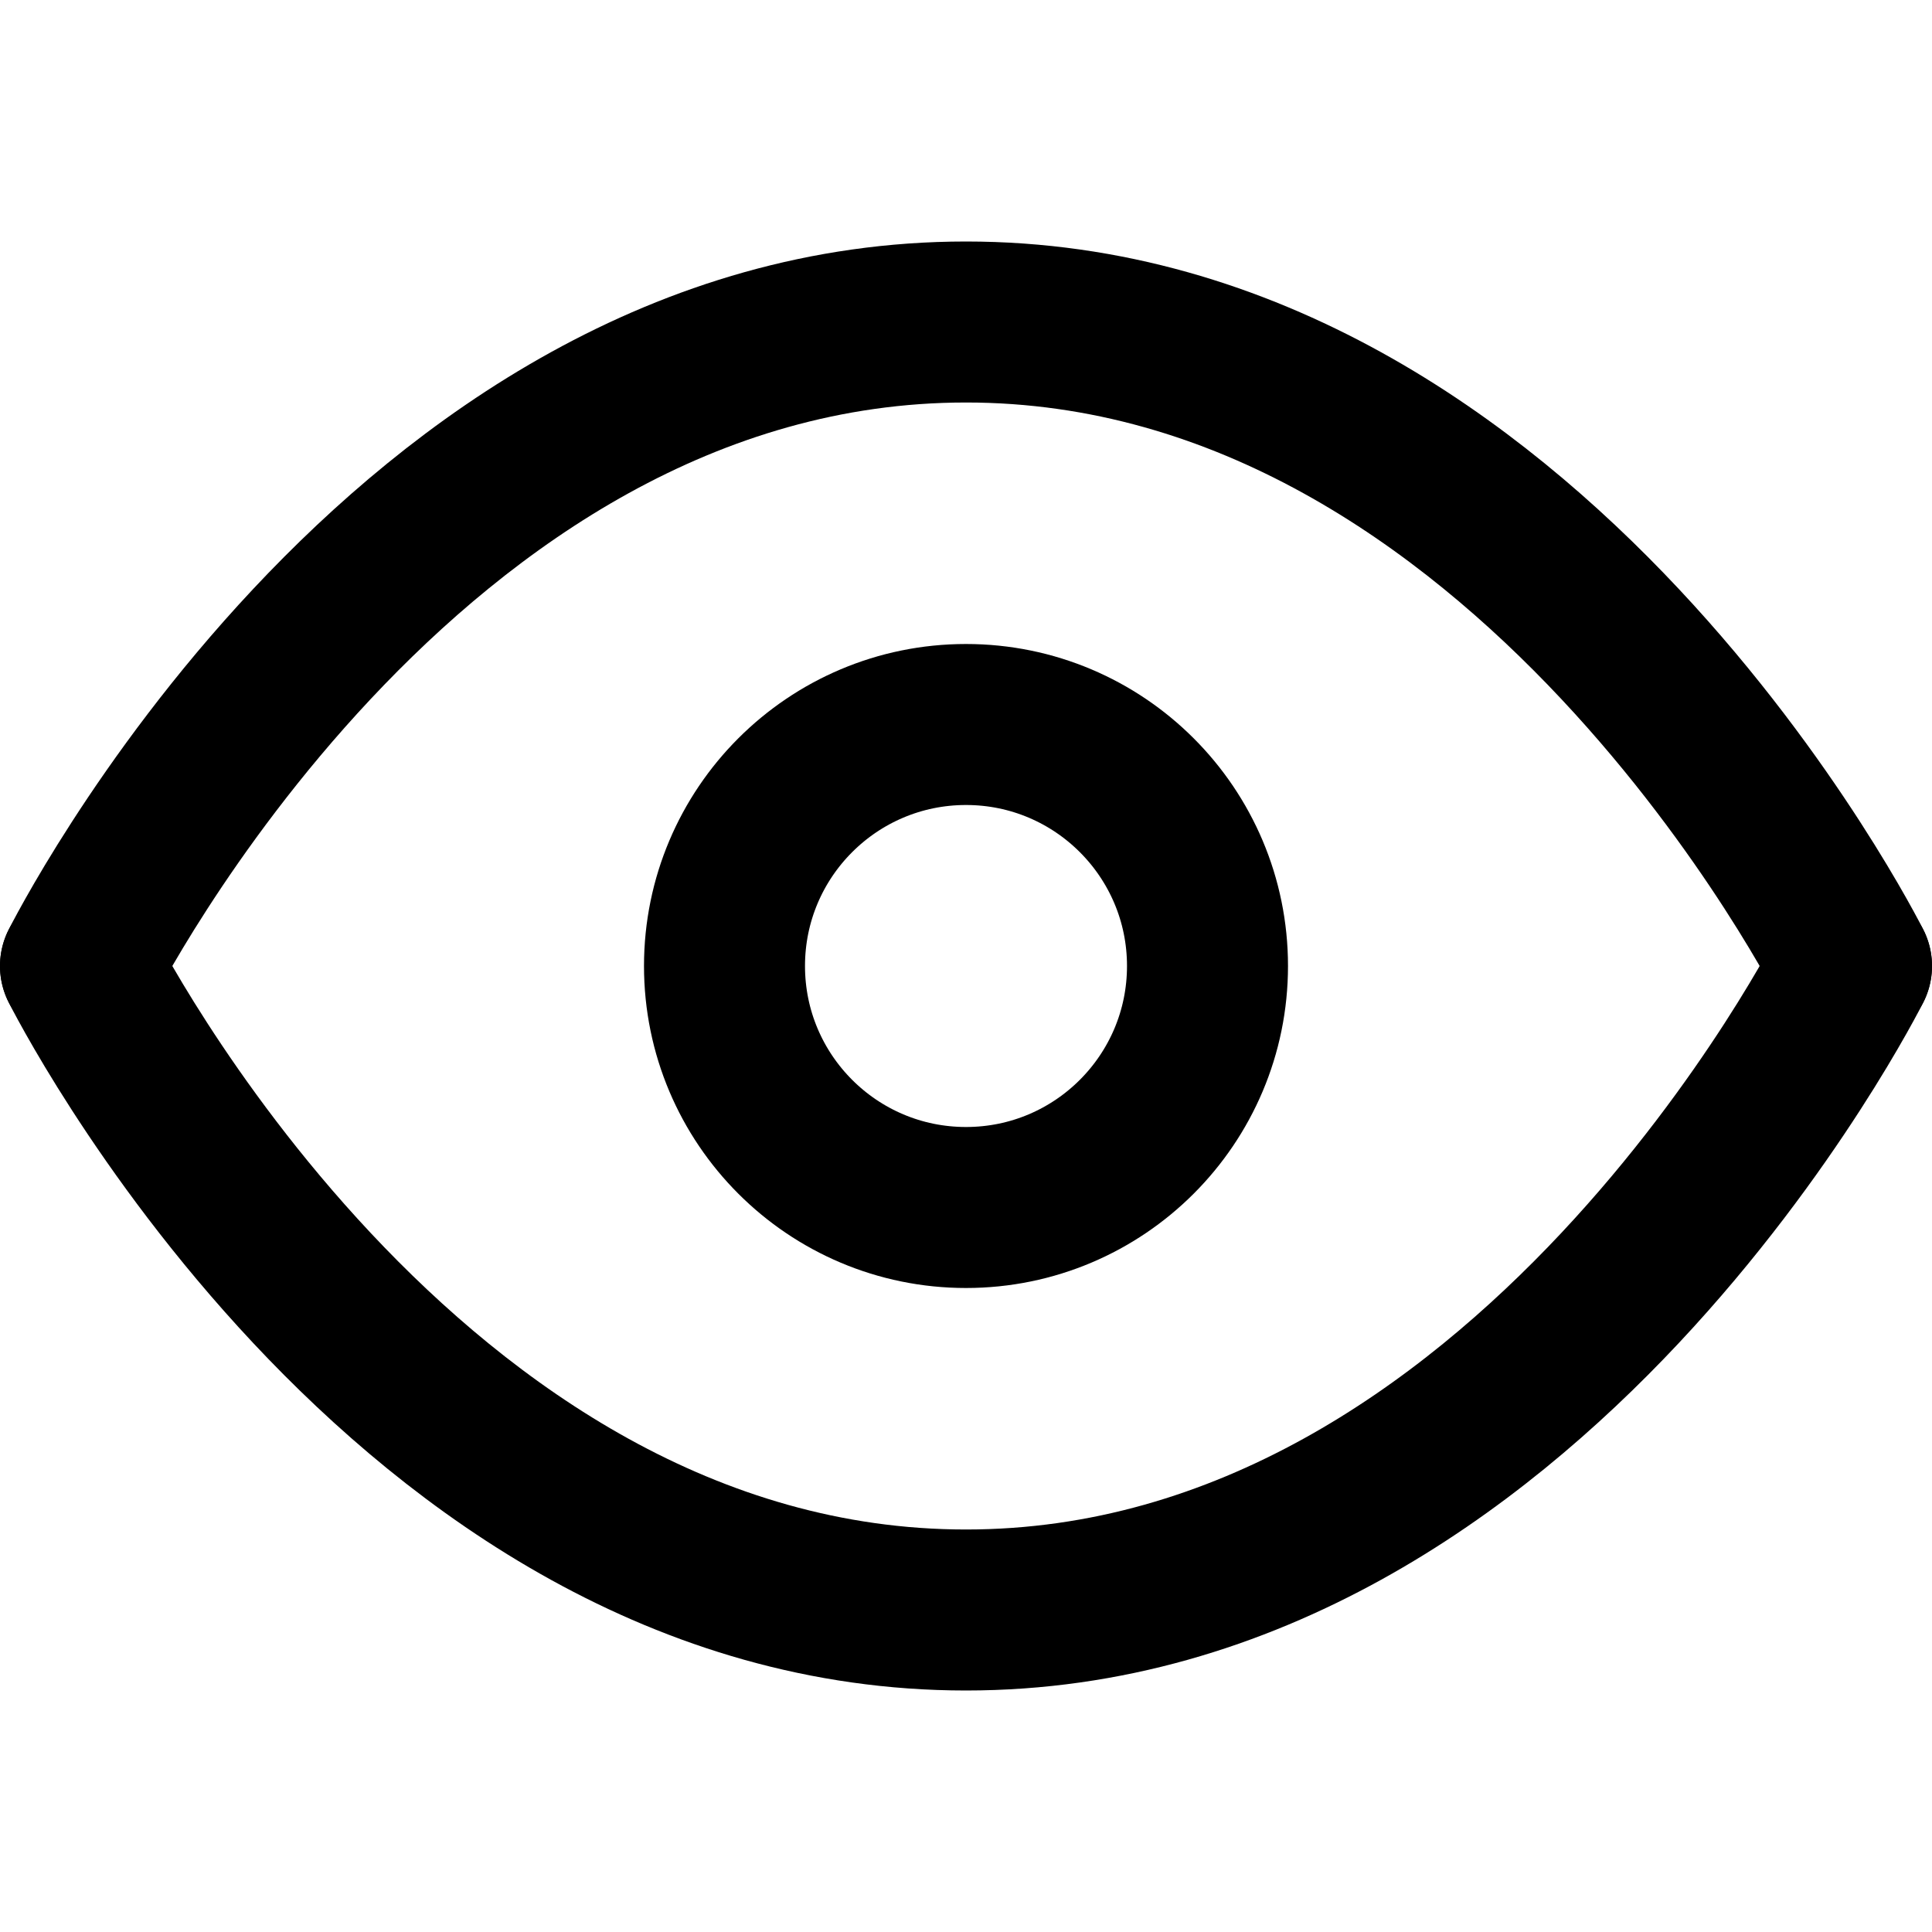
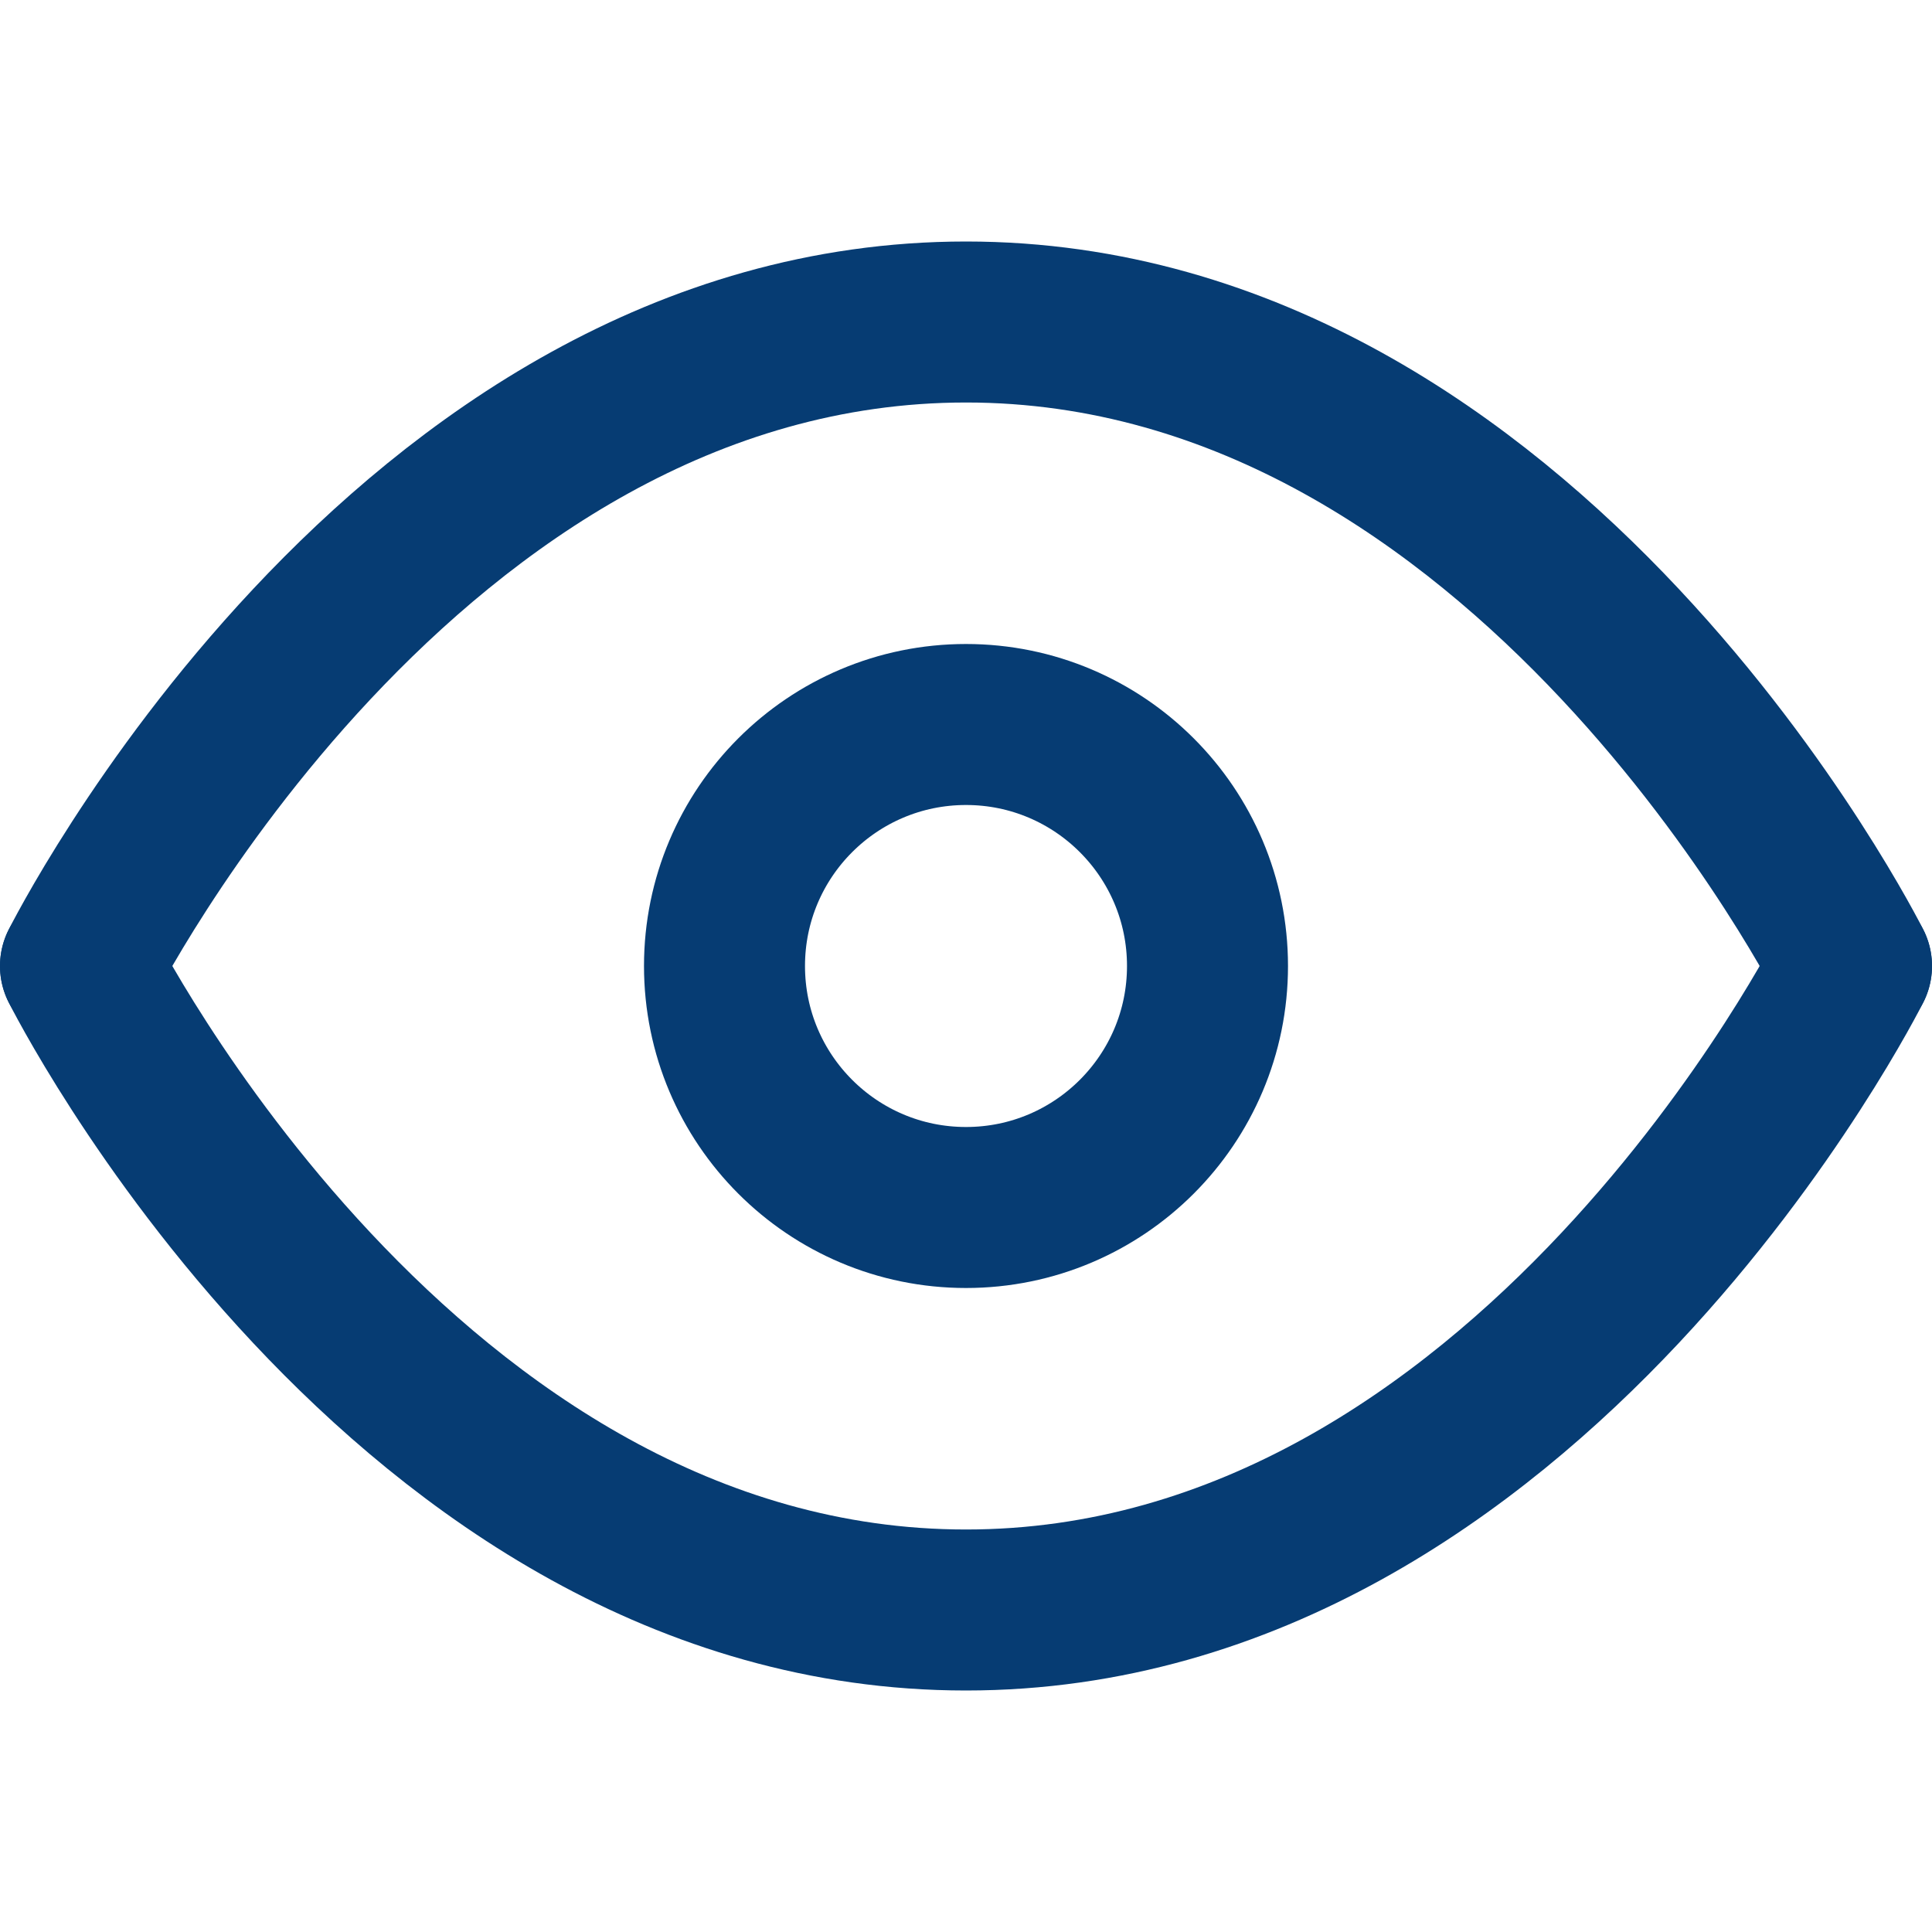
<svg xmlns="http://www.w3.org/2000/svg" width="64px" height="64px" viewBox="0 0 24 24" fill="none" stroke="#212121">
  <g id="SVGRepo_bgCarrier" stroke-width="0" />
  <g id="SVGRepo_tracerCarrier" stroke-linecap="round" stroke-linejoin="round" />
  <g id="SVGRepo_iconCarrier">
-     <path d="M1 12C1 12 5 4 12 4C19 4 23 12 23 12" stroke="#000000" stroke-width="2" stroke-linecap="round" stroke-linejoin="round" />
-     <path d="M1 12C1 12 5 20 12 20C19 20 23 12 23 12" stroke="#000000" stroke-width="2" stroke-linecap="round" stroke-linejoin="round" />
-     <circle cx="12" cy="12" r="3" stroke="#000000" stroke-width="2" stroke-linecap="round" stroke-linejoin="round" />
+     <path d="M1 12C1 12 5 4 12 4C19 4 23 12 23 12" stroke="#063C73" stroke-width="2" stroke-linecap="round" stroke-linejoin="round" />
+     <path d="M1 12C1 12 5 20 12 20C19 20 23 12 23 12" stroke="#063C73" stroke-width="2" stroke-linecap="round" stroke-linejoin="round" />
+     <circle cx="12" cy="12" r="3" stroke="#063C73" stroke-width="2" stroke-linecap="round" stroke-linejoin="round" />
  </g>
</svg>
